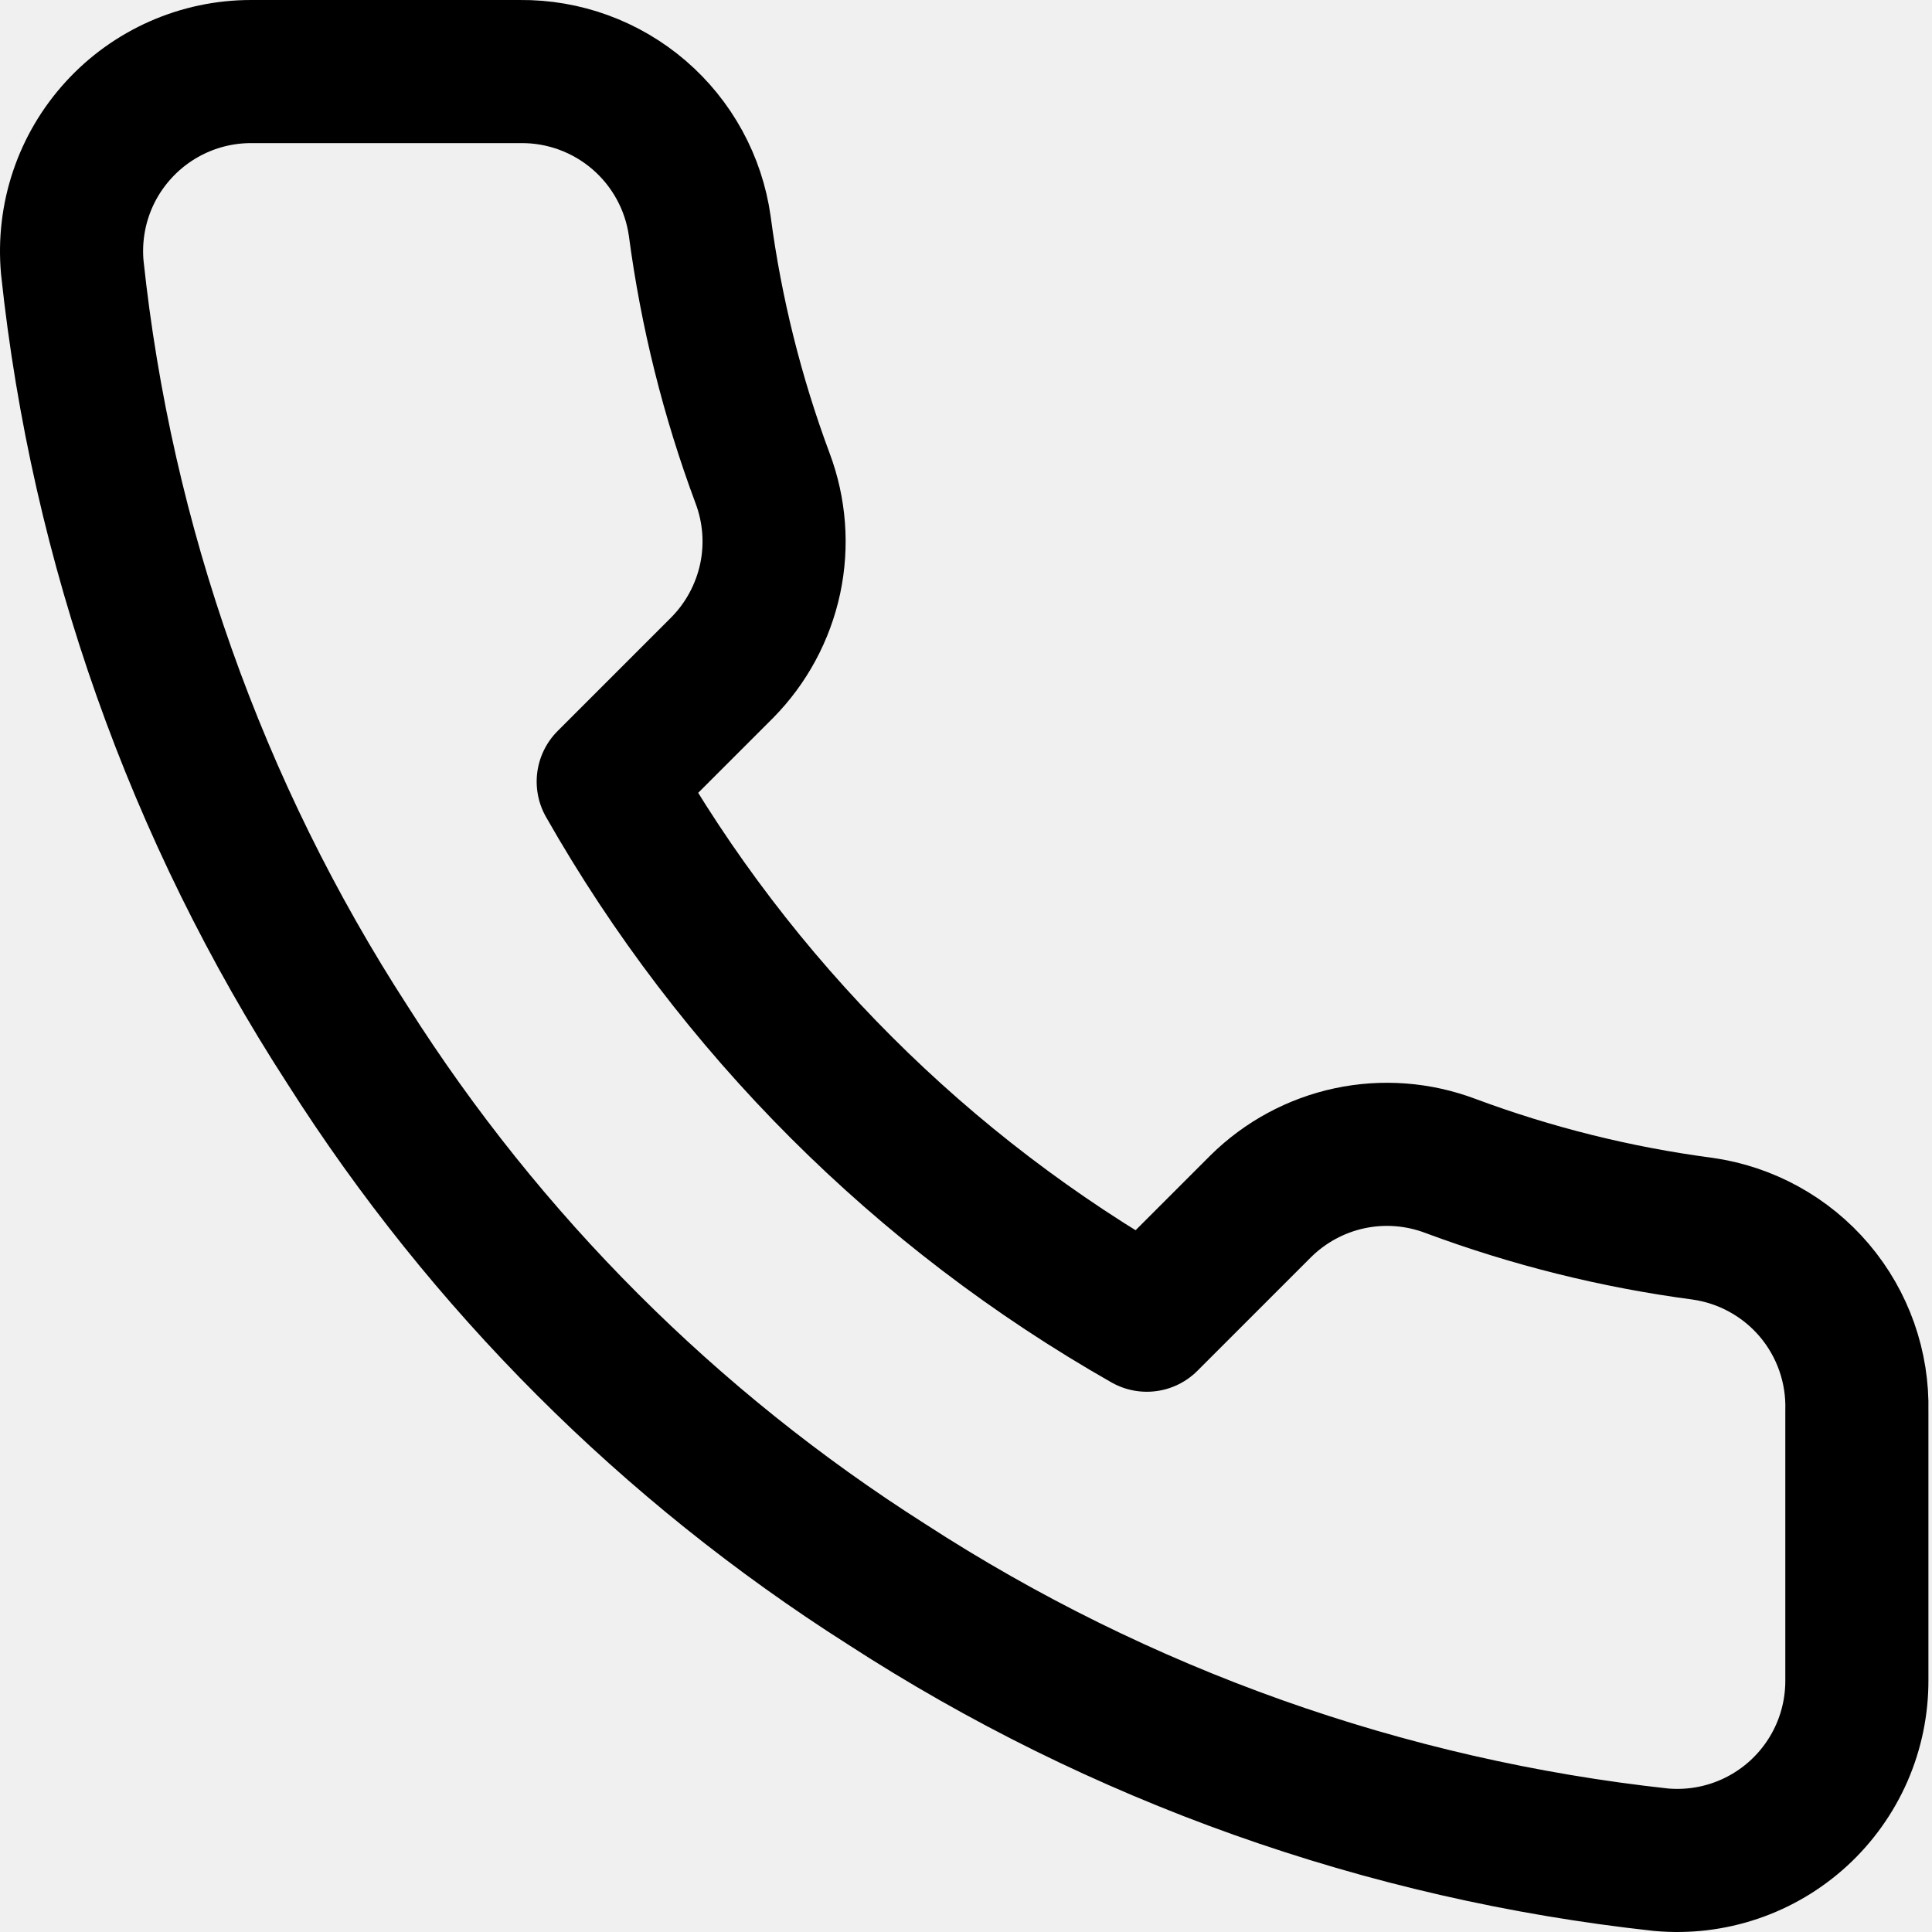
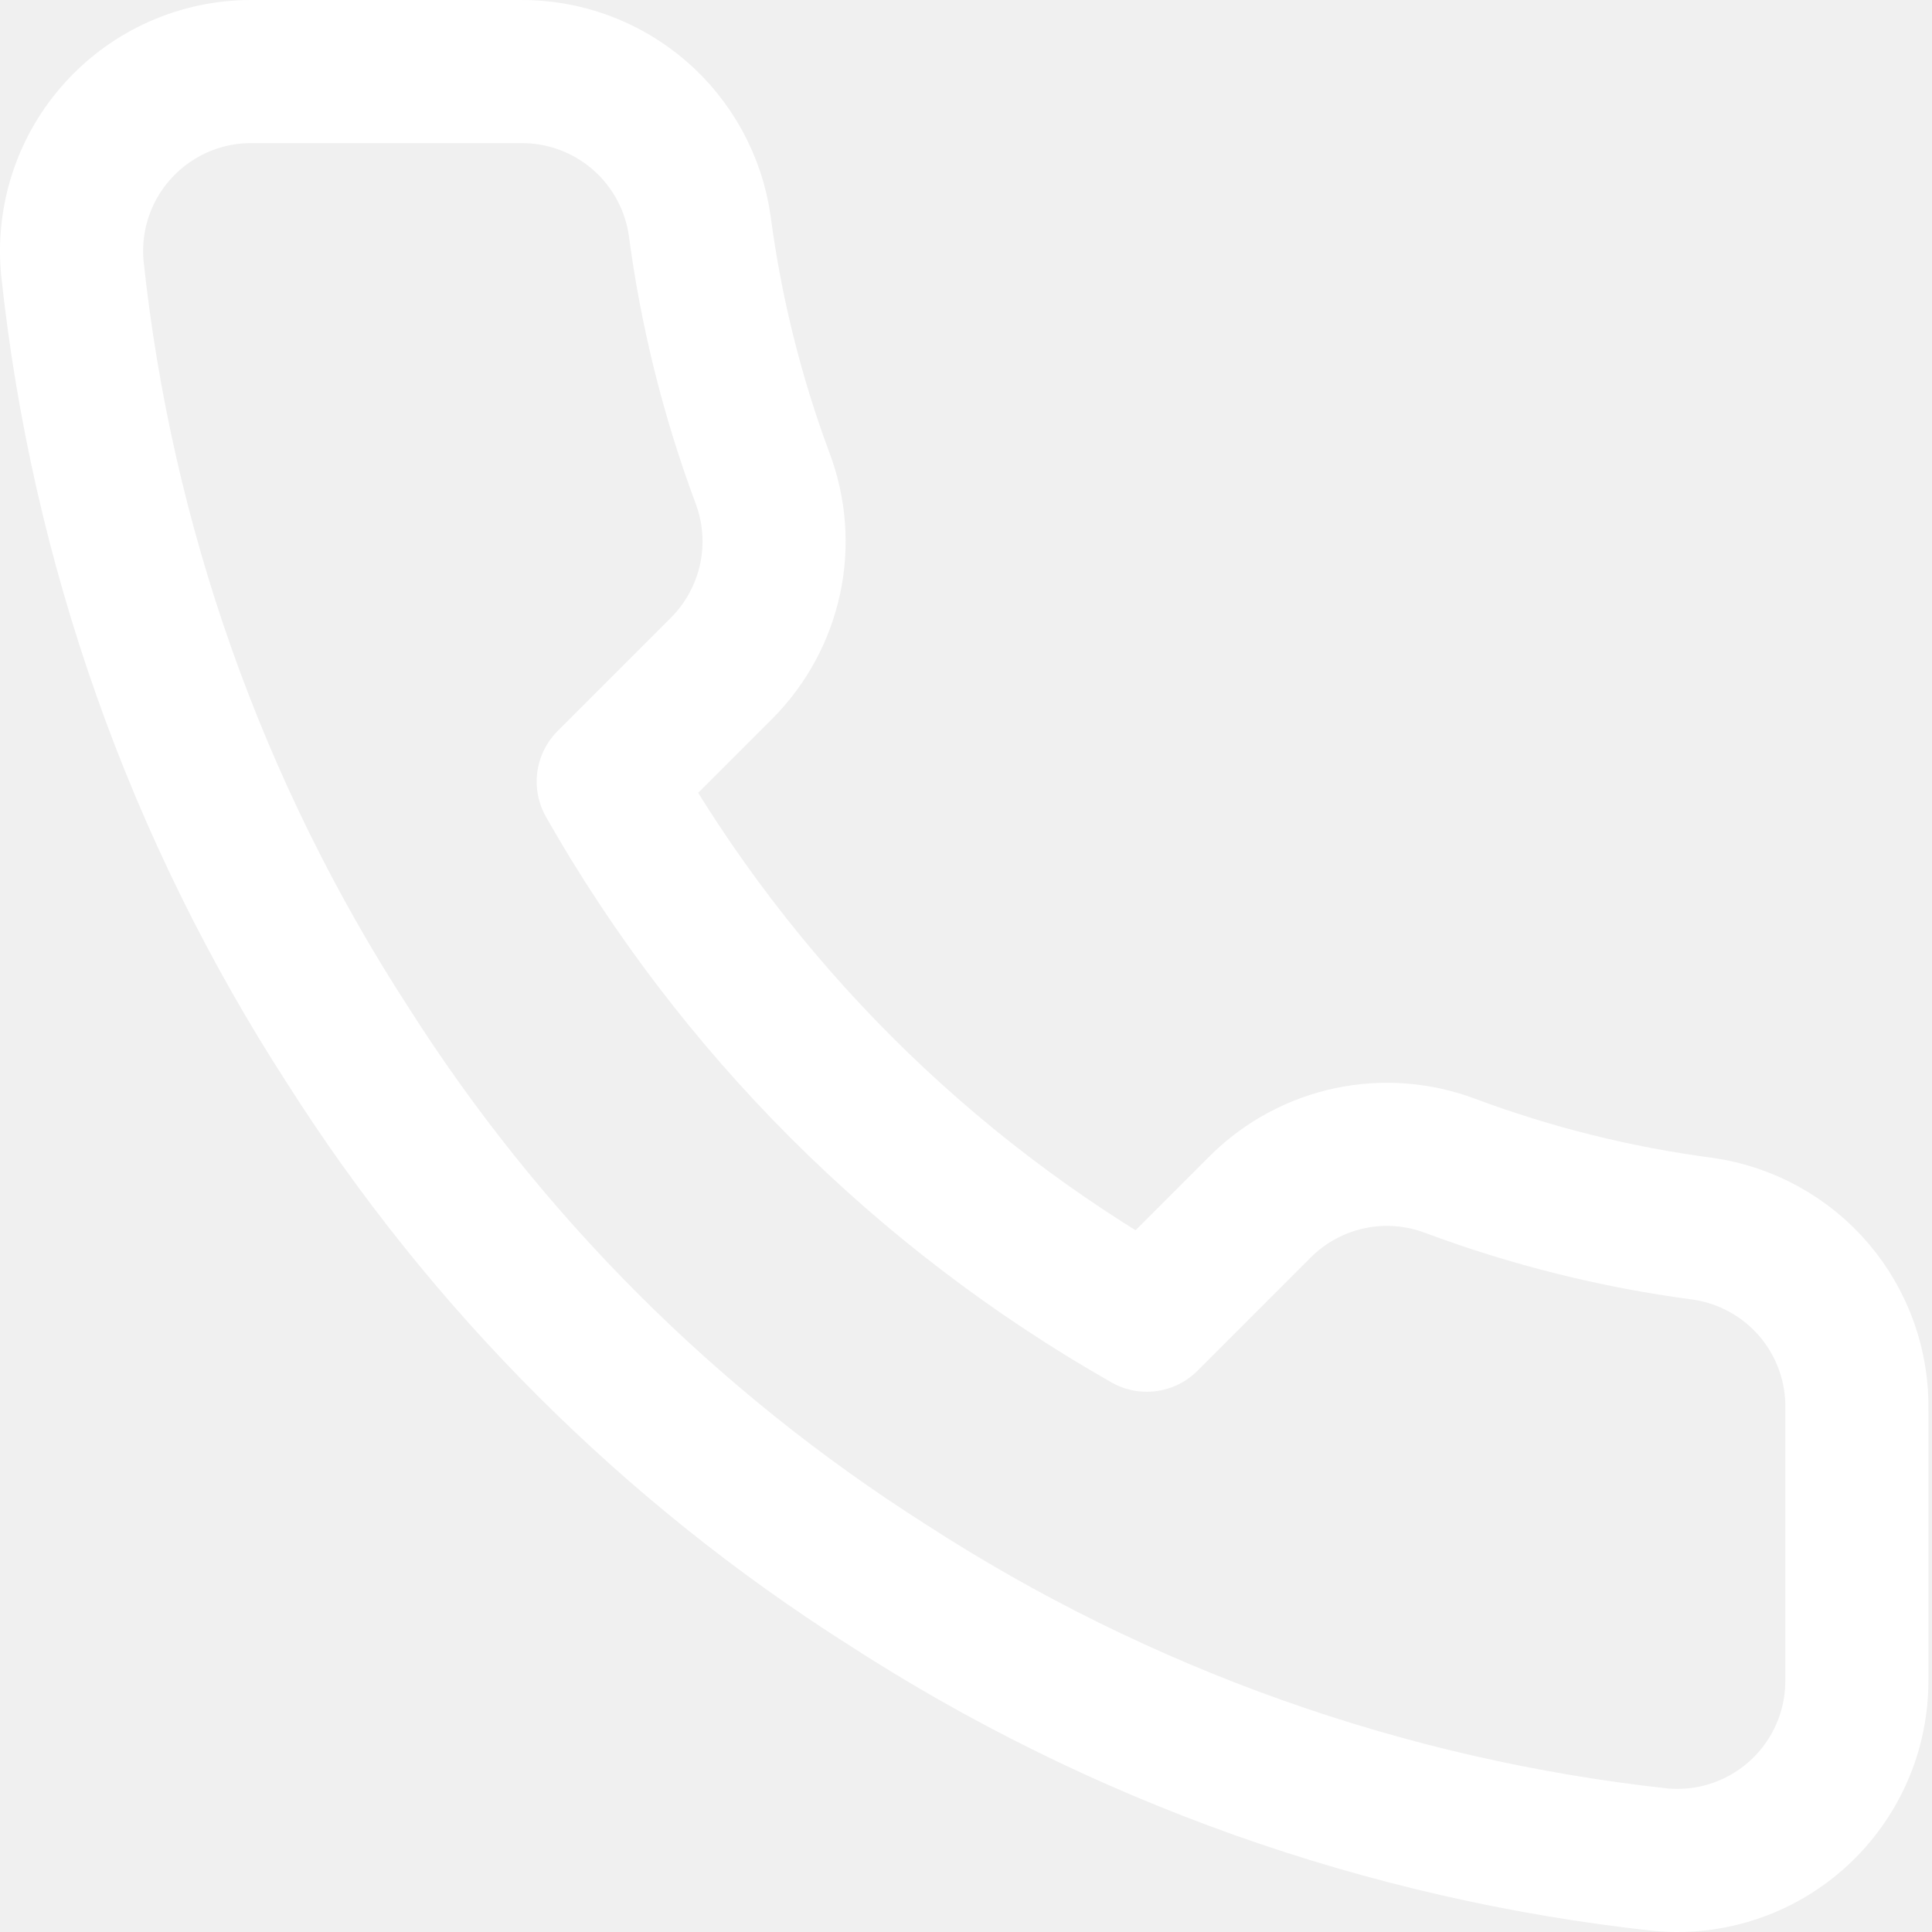
<svg xmlns="http://www.w3.org/2000/svg" width="27" height="27" viewBox="0 0 27 27" fill="none">
-   <path d="M25.95 19.717V23.481C25.951 23.83 25.88 24.176 25.74 24.496C25.6 24.816 25.394 25.104 25.137 25.34C24.879 25.576 24.576 25.756 24.244 25.868C23.913 25.98 23.563 26.021 23.215 25.99C19.355 25.57 15.646 24.251 12.389 22.139C9.357 20.212 6.788 17.643 4.862 14.611C2.741 11.339 1.422 7.613 1.01 3.735C0.979 3.388 1.02 3.038 1.131 2.708C1.242 2.378 1.421 2.075 1.656 1.818C1.891 1.56 2.177 1.355 2.495 1.214C2.814 1.073 3.158 1 3.507 1H7.27C7.879 0.994 8.469 1.21 8.931 1.607C9.392 2.004 9.694 2.555 9.779 3.158C9.938 4.362 10.233 5.545 10.657 6.683C10.826 7.132 10.863 7.62 10.763 8.089C10.662 8.558 10.43 8.989 10.093 9.33L8.5 10.923C10.285 14.064 12.886 16.664 16.027 18.45L17.62 16.857C17.961 16.52 18.392 16.287 18.861 16.187C19.33 16.087 19.818 16.124 20.267 16.293C21.405 16.717 22.587 17.012 23.792 17.171C24.401 17.257 24.958 17.564 25.356 18.033C25.754 18.503 25.965 19.102 25.95 19.717Z" stroke="black" stroke-width="2" stroke-linecap="round" stroke-linejoin="round" />
+   <path d="M25.95 19.717V23.481C25.951 23.83 25.88 24.176 25.74 24.496C25.6 24.816 25.394 25.104 25.137 25.34C24.879 25.576 24.576 25.756 24.244 25.868C23.913 25.98 23.563 26.021 23.215 25.99C19.355 25.57 15.646 24.251 12.389 22.139C9.357 20.212 6.788 17.643 4.862 14.611C2.741 11.339 1.422 7.613 1.01 3.735C0.979 3.388 1.02 3.038 1.131 2.708C1.242 2.378 1.421 2.075 1.656 1.818C1.891 1.56 2.177 1.355 2.495 1.214C2.814 1.073 3.158 1 3.507 1H7.27C7.879 0.994 8.469 1.21 8.931 1.607C9.392 2.004 9.694 2.555 9.779 3.158C9.938 4.362 10.233 5.545 10.657 6.683C10.826 7.132 10.863 7.62 10.763 8.089C10.662 8.558 10.43 8.989 10.093 9.33L8.5 10.923C10.285 14.064 12.886 16.664 16.027 18.45L17.62 16.857C17.961 16.52 18.392 16.287 18.861 16.187C19.33 16.087 19.818 16.124 20.267 16.293C21.405 16.717 22.587 17.012 23.792 17.171C24.401 17.257 24.958 17.564 25.356 18.033C25.754 18.503 25.965 19.102 25.95 19.717Z" stroke="white" stroke-width="2" stroke-linecap="round" stroke-linejoin="round" />
</svg>
